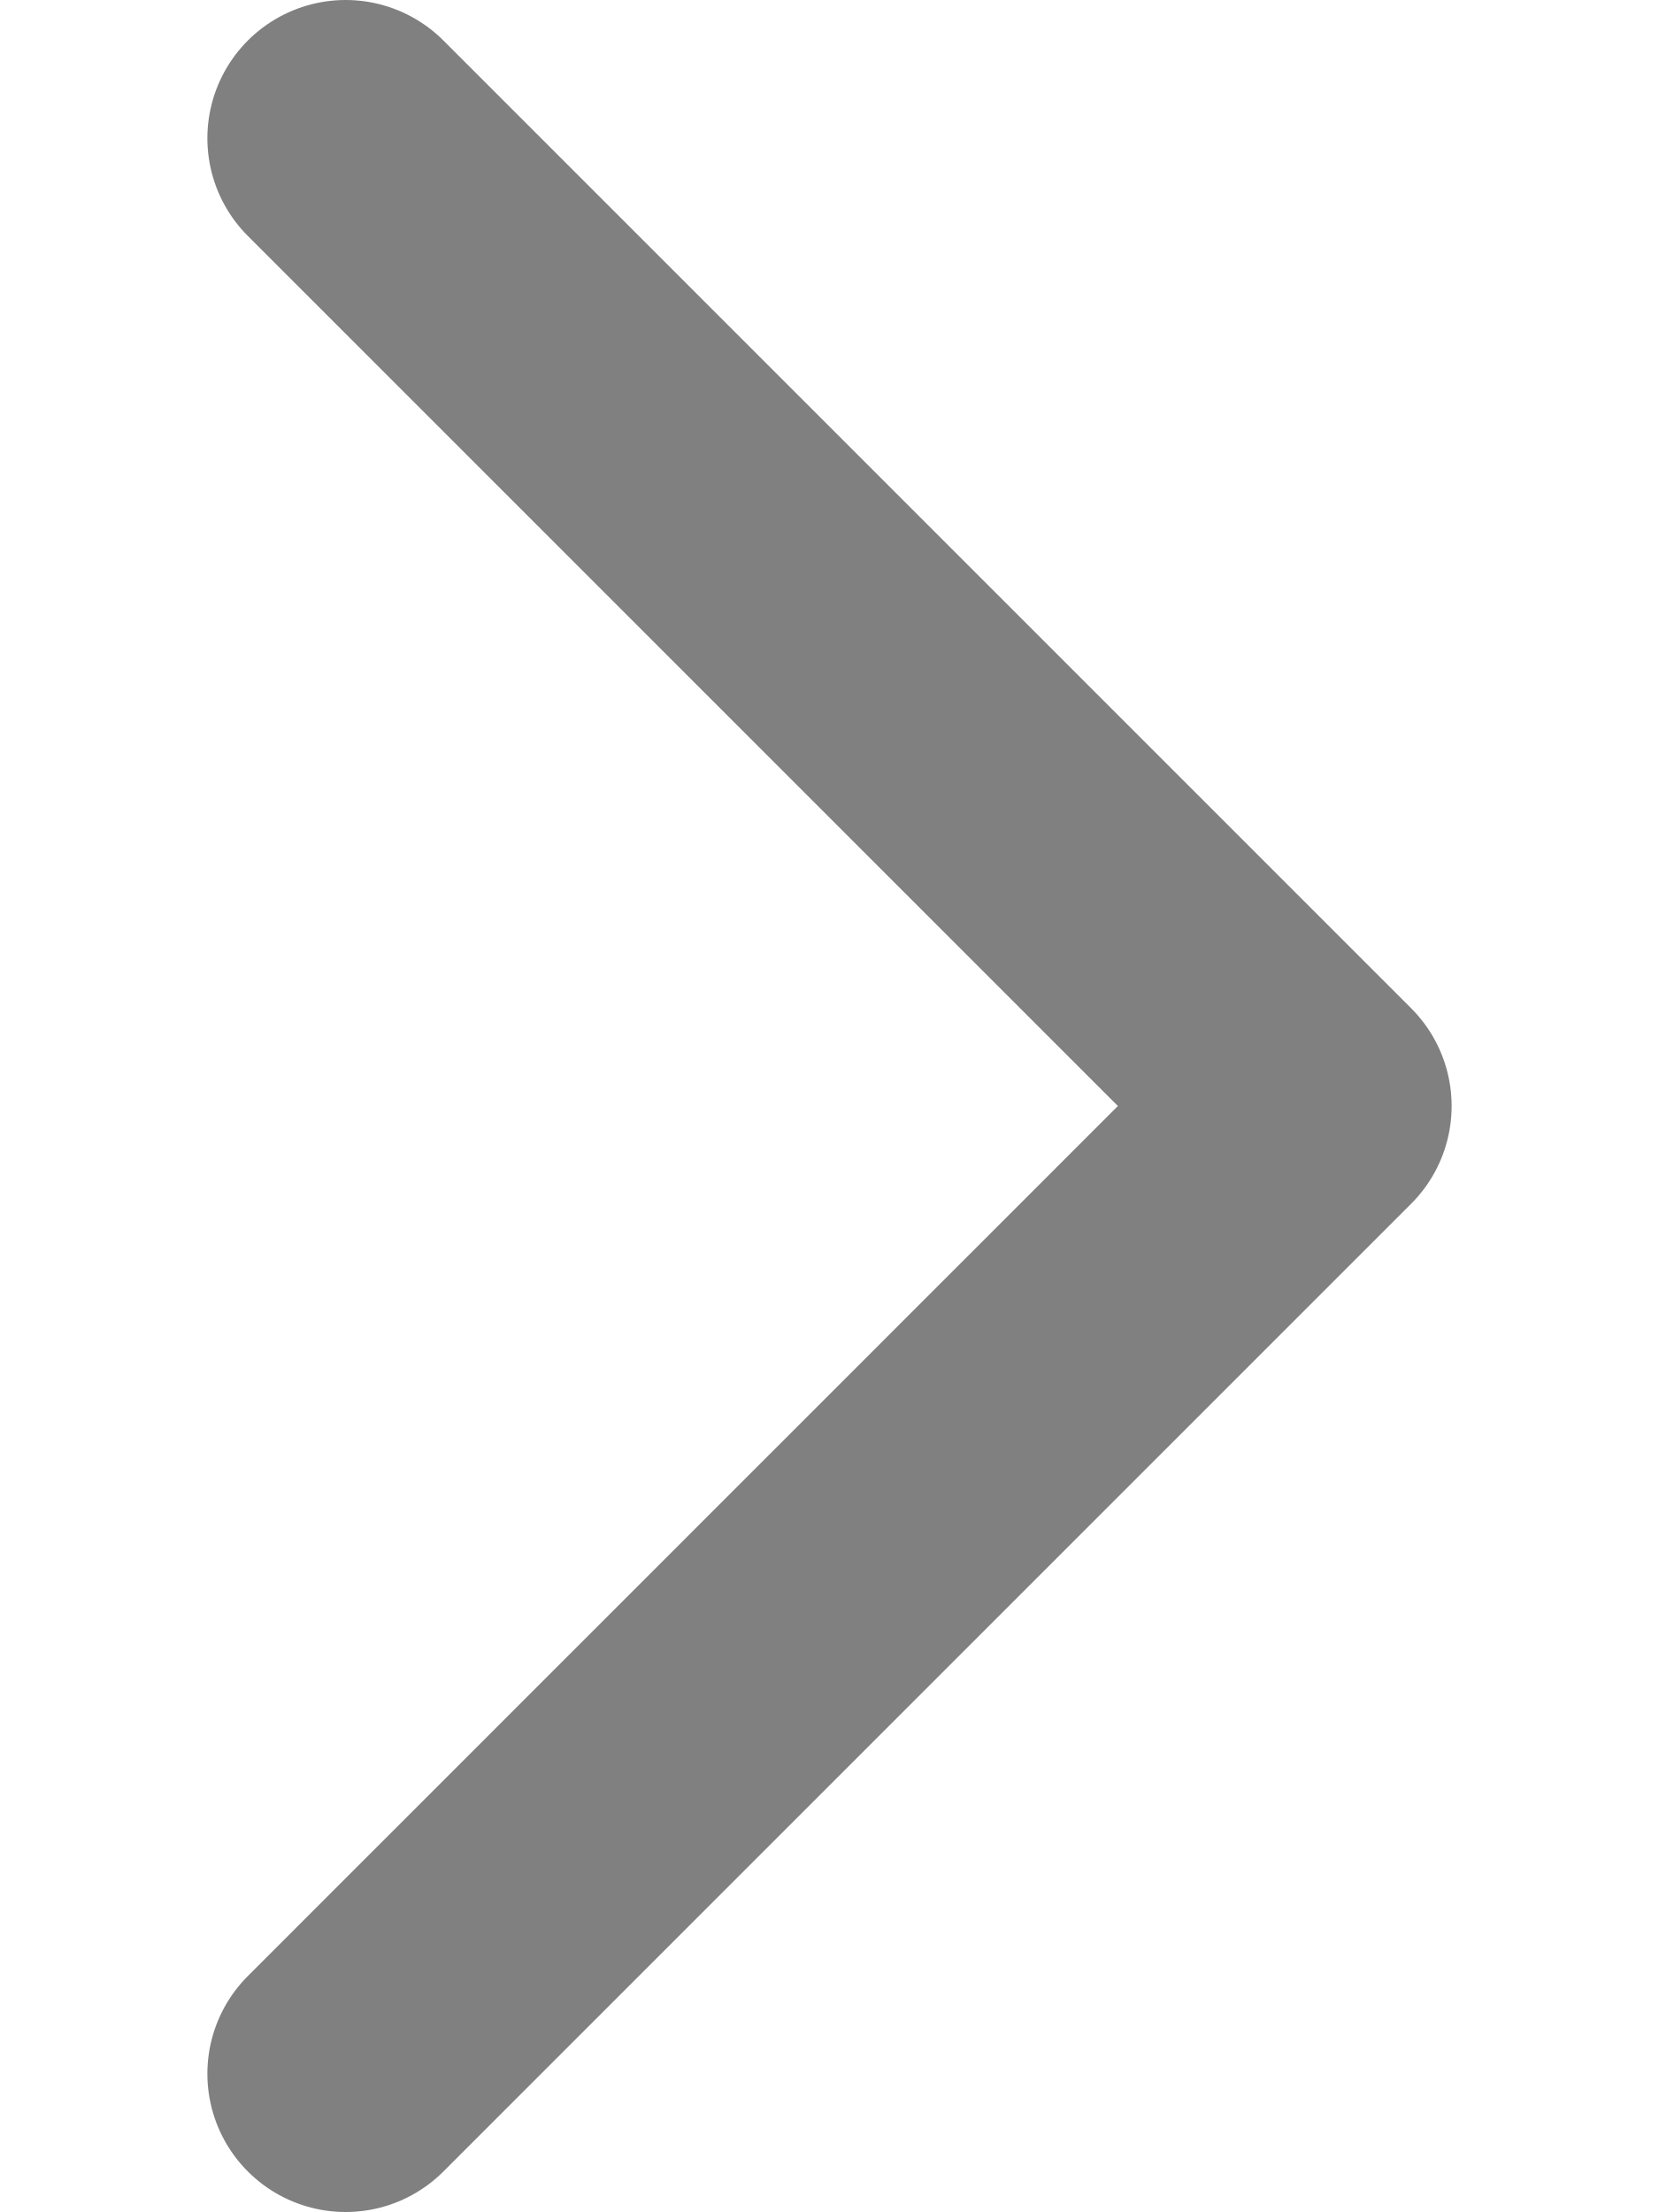
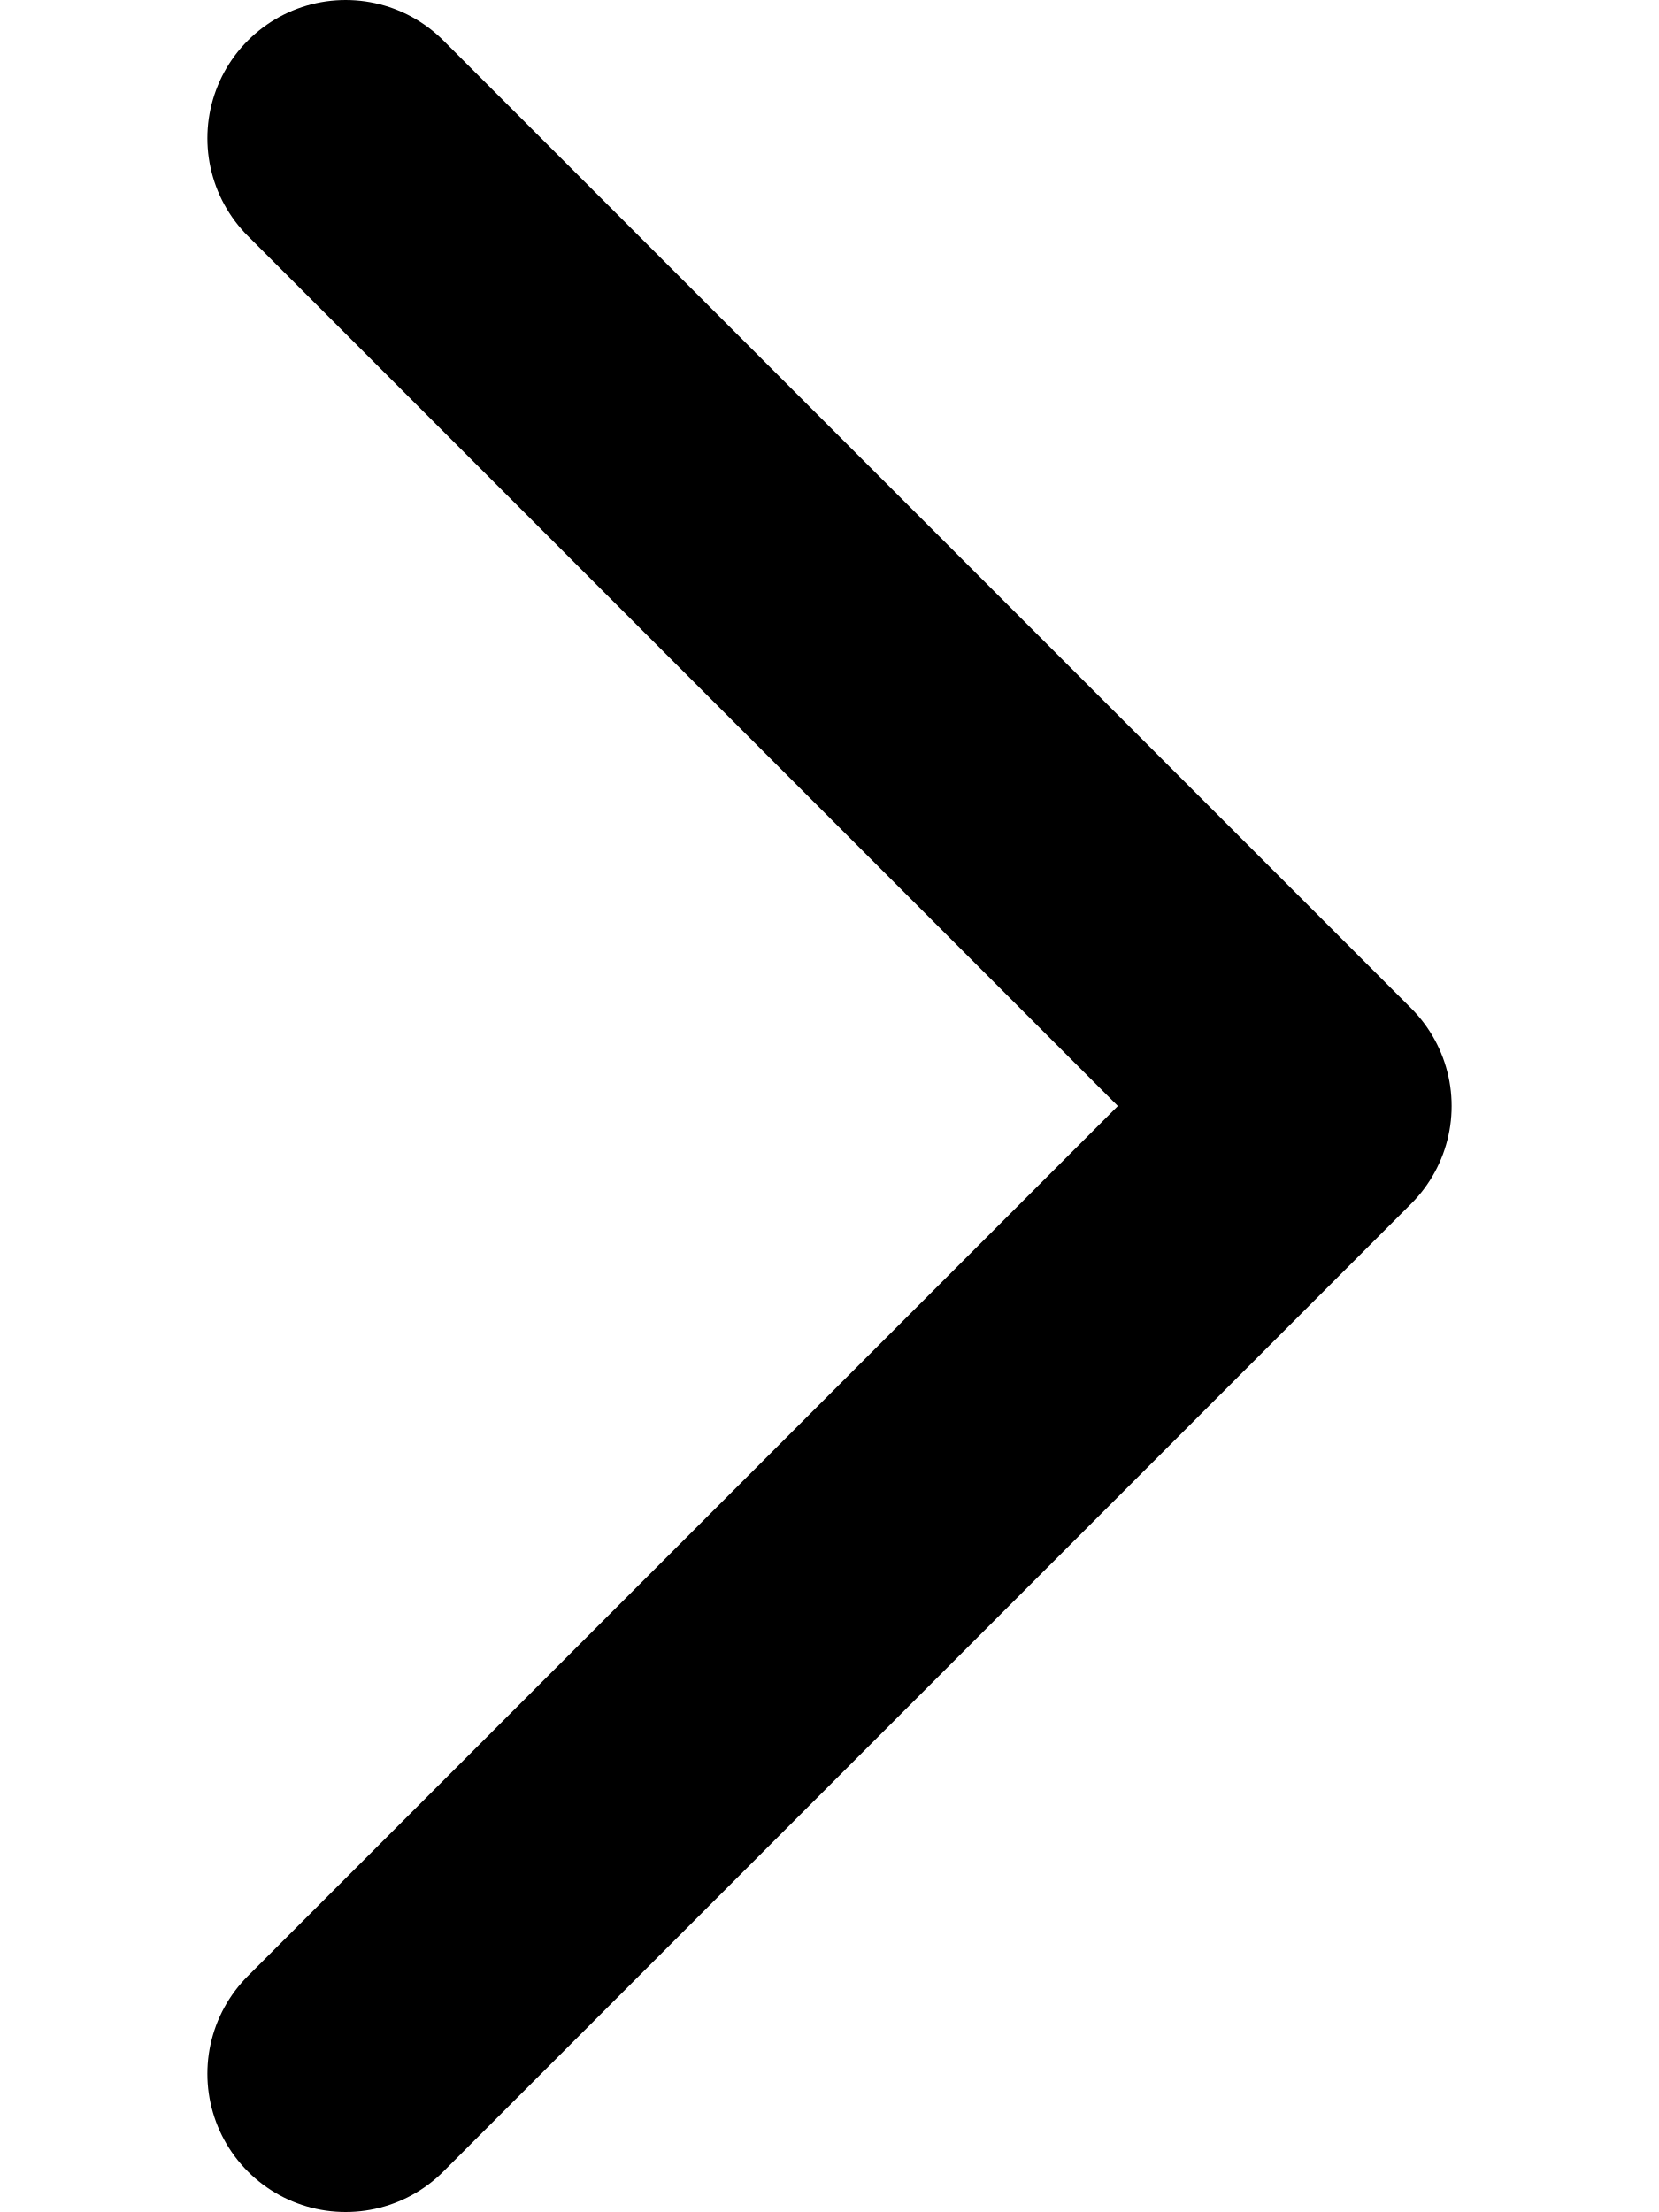
<svg xmlns="http://www.w3.org/2000/svg" width="6" height="8" viewBox="0 0 6 8" fill="none">
-   <path d="M1.25 7.5L4.75 4L1.25 0.5" stroke="gray" stroke-linecap="round" stroke-linejoin="round" />
+   <path d="M1.25 7.5L4.75 4L1.25 0.5" stroke="currentColor" stroke-linecap="round" stroke-linejoin="round" />
</svg>
